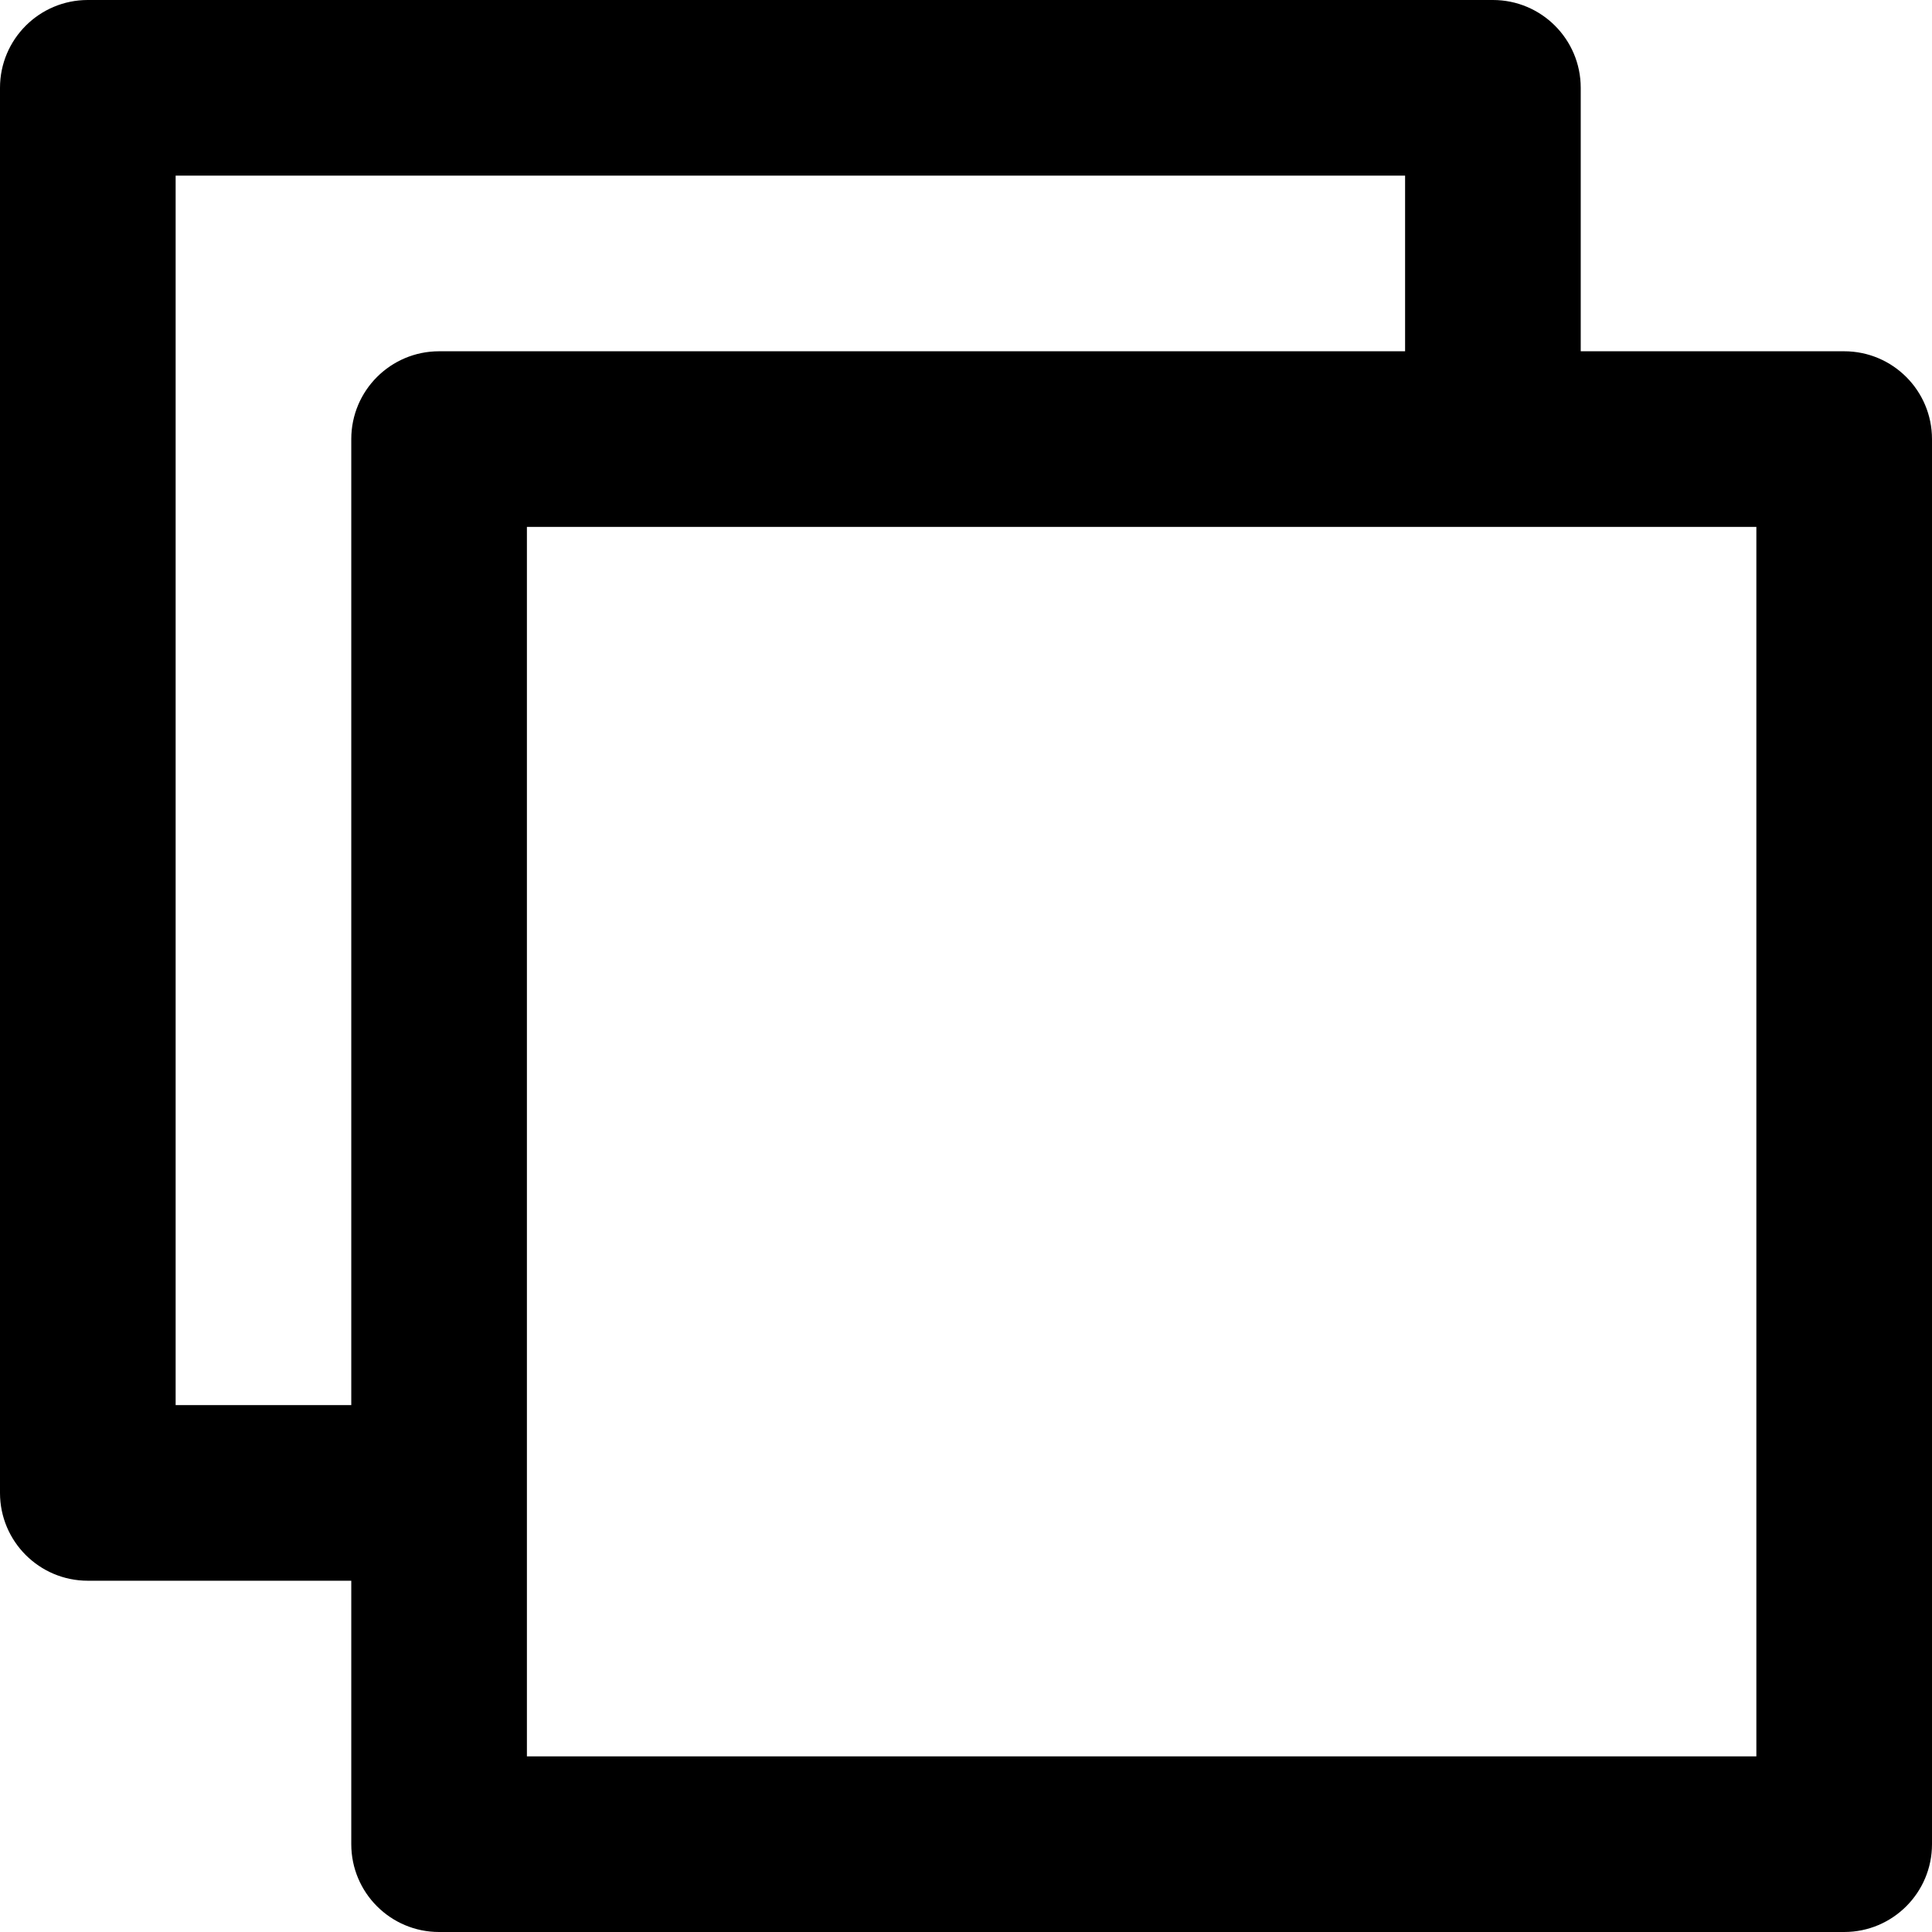
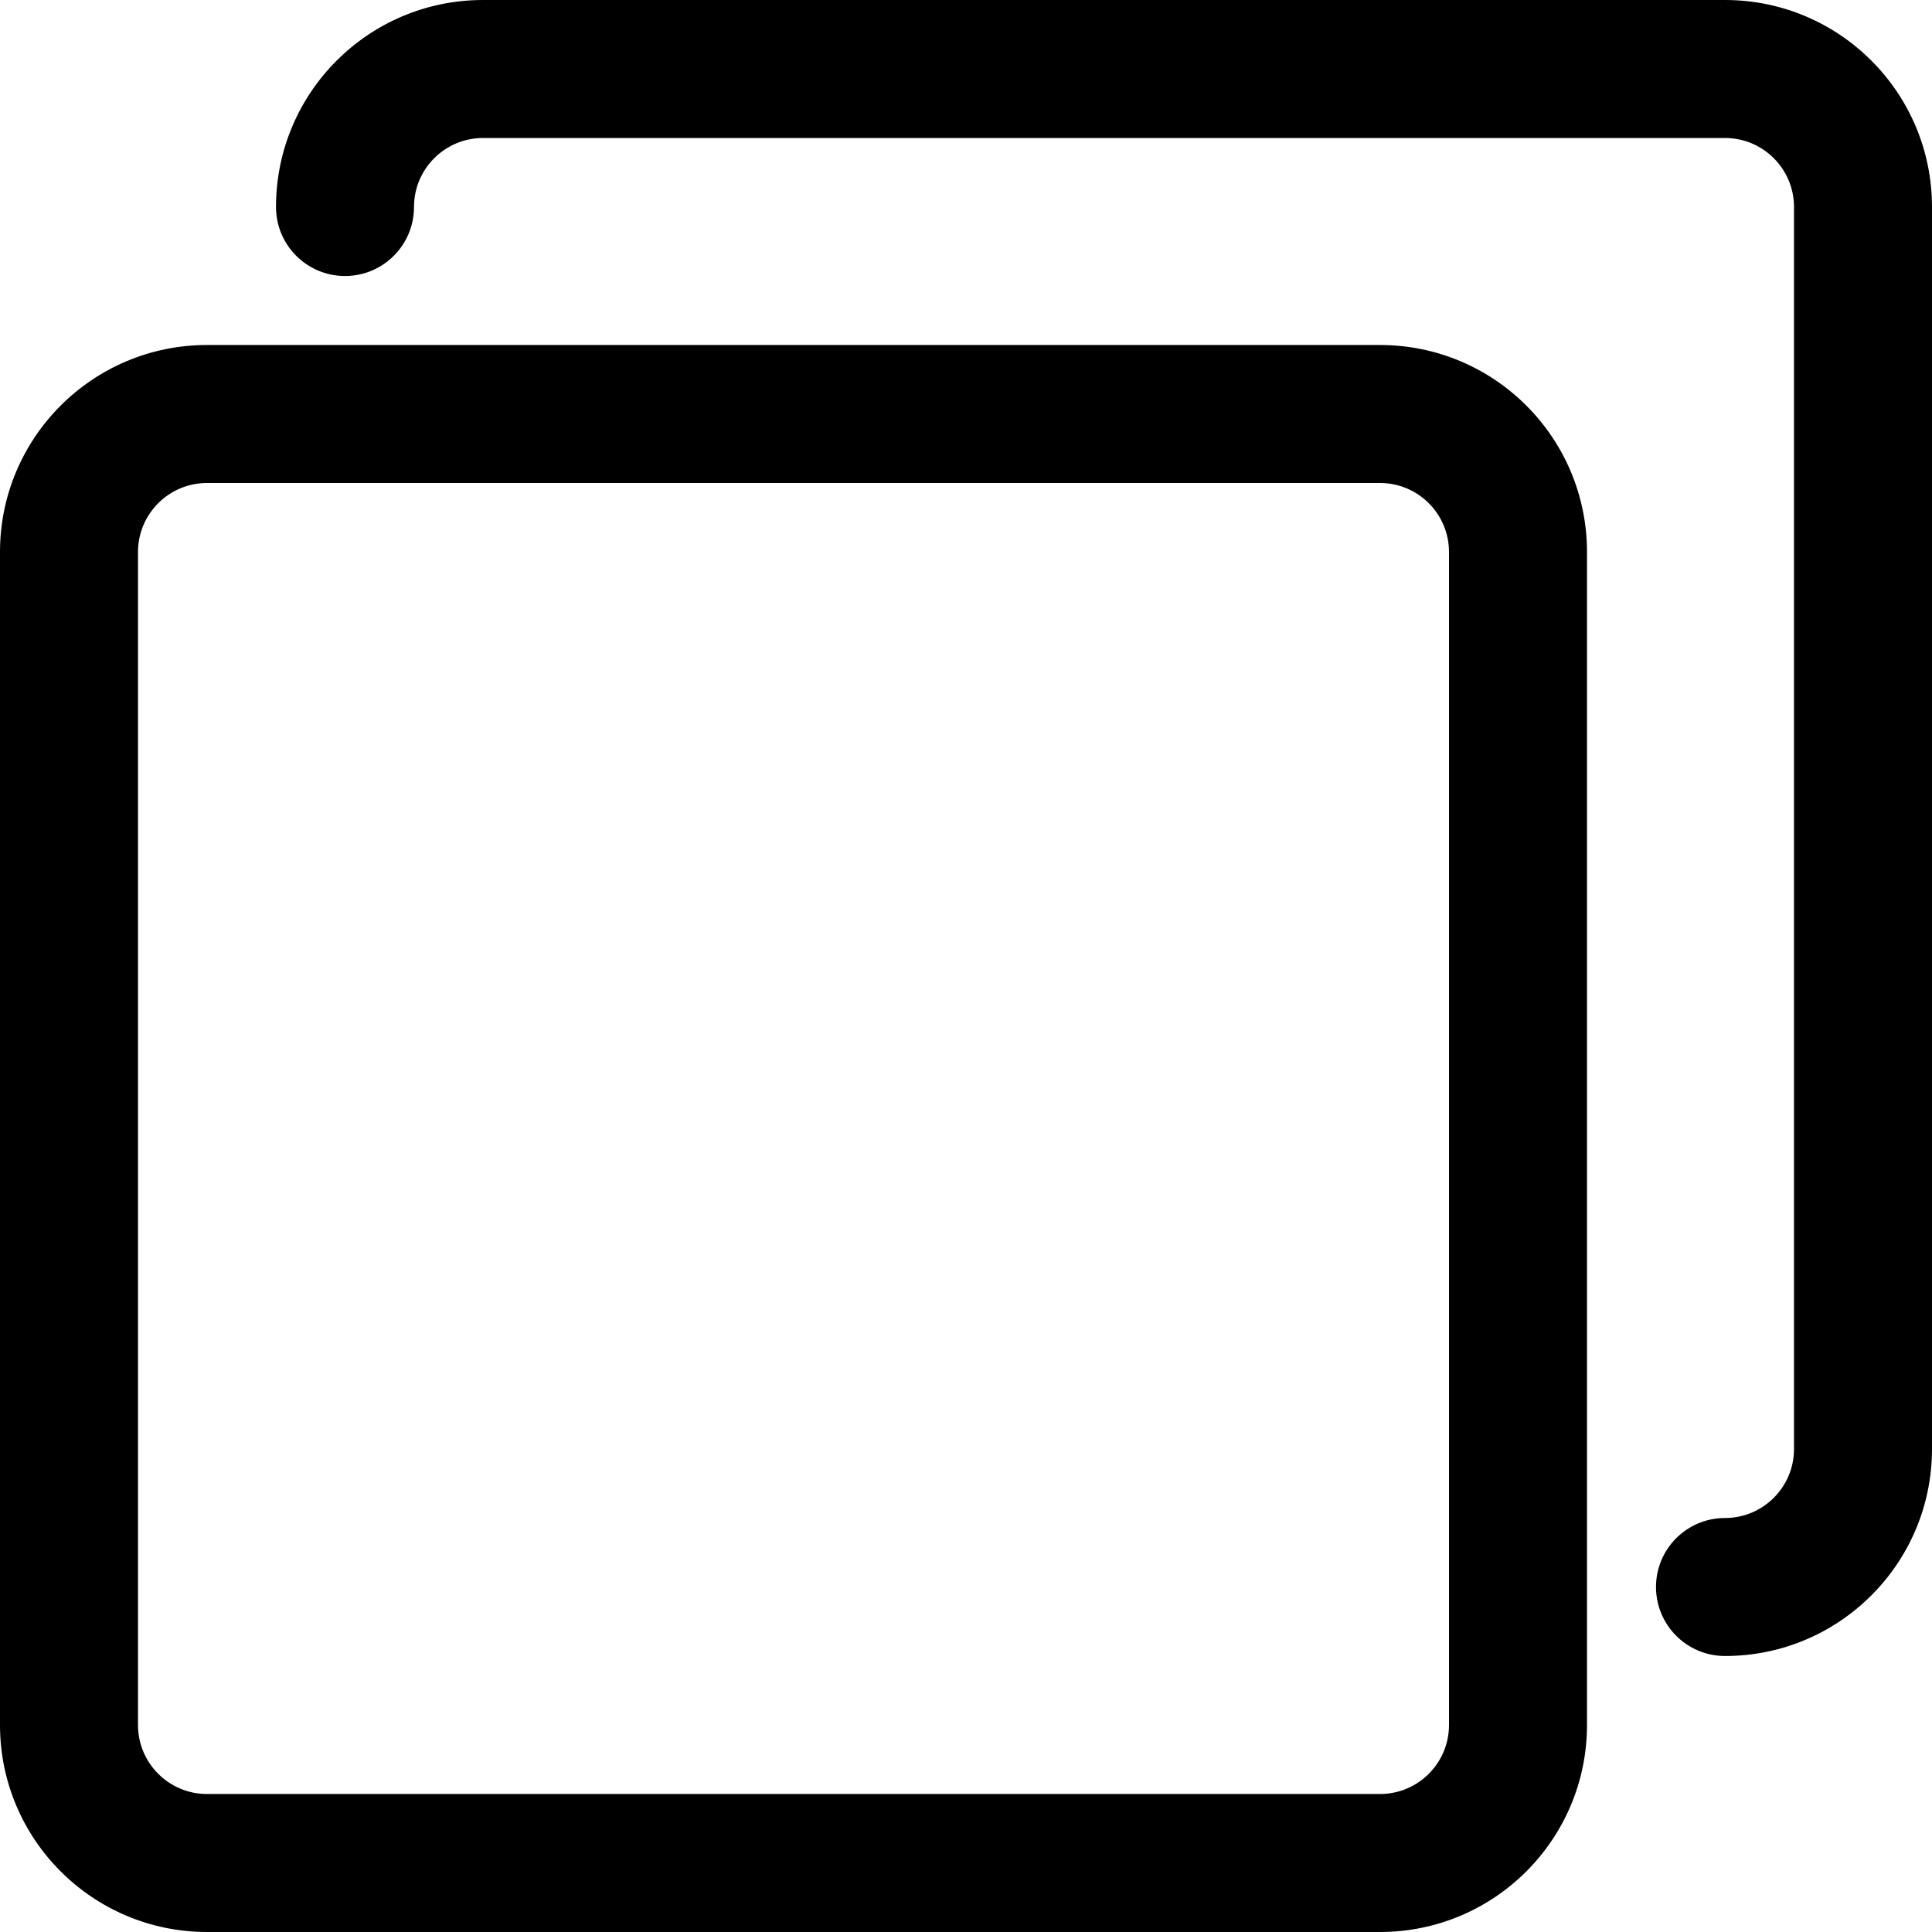
- <svg xmlns="http://www.w3.org/2000/svg" version="1.1" id="Layer_1" x="0px" y="0px" viewBox="0 0 330 330" style="enable-background:new 0 0 330 330;" xml:space="preserve">
-   <path id="XMLID_444_" d="M315,60h-45V15c0-8.284-6.716-15-15-15H15C6.716,0,0,6.716,0,15v240c0,8.284,6.716,15,15,15h45v45  c0,8.284,6.716,15,15,15h240c8.284,0,15-6.716,15-15V75C330,66.716,323.284,60,315,60z M30,240V30h210v30H75  c-8.284,0-15,6.716-15,15v165H30z M300,300H90V90h164.99c0.004,0,0.006,0.001,0.01,0.001c0.003,0,0.006-0.001,0.01-0.001H300V300z" />
+ <svg xmlns="http://www.w3.org/2000/svg" version="1.1" id="Capa_1" x="0px" y="0px" viewBox="0 0 477.867 477.867" style="enable-background:new 0 0 477.867 477.867;" xml:space="preserve">
+   <g>
+     <g>
+       <path d="M341.333,85.333H51.2c-28.277,0-51.2,22.923-51.2,51.2v290.133c0,28.277,22.923,51.2,51.2,51.2h290.133    c28.277,0,51.2-22.923,51.2-51.2V136.533C392.533,108.256,369.61,85.333,341.333,85.333z M358.4,426.667    c0,9.426-7.641,17.067-17.067,17.067H51.2c-9.426,0-17.067-7.641-17.067-17.067V136.533c0-9.426,7.641-17.067,17.067-17.067    h290.133c9.426,0,17.067,7.641,17.067,17.067V426.667z" />
+     </g>
+   </g>
+   <g>
+     <g>
+       <path d="M426.667,0h-307.2c-28.277,0-51.2,22.923-51.2,51.2c0,9.426,7.641,17.067,17.067,17.067S102.4,60.626,102.4,51.2    s7.641-17.067,17.067-17.067h307.2c9.426,0,17.067,7.641,17.067,17.067v307.2c0,9.426-7.641,17.067-17.067,17.067    s-17.067,7.641-17.067,17.067s7.641,17.067,17.067,17.067c28.277,0,51.2-22.923,51.2-51.2V51.2    C477.867,22.923,454.944,0,426.667,0z" />
+     </g>
+   </g>
  <g>
</g>
  <g>
</g>
  <g>
</g>
  <g>
</g>
  <g>
</g>
  <g>
</g>
  <g>
</g>
  <g>
</g>
  <g>
</g>
  <g>
</g>
  <g>
</g>
  <g>
</g>
  <g>
</g>
  <g>
</g>
  <g>
</g>
</svg>
